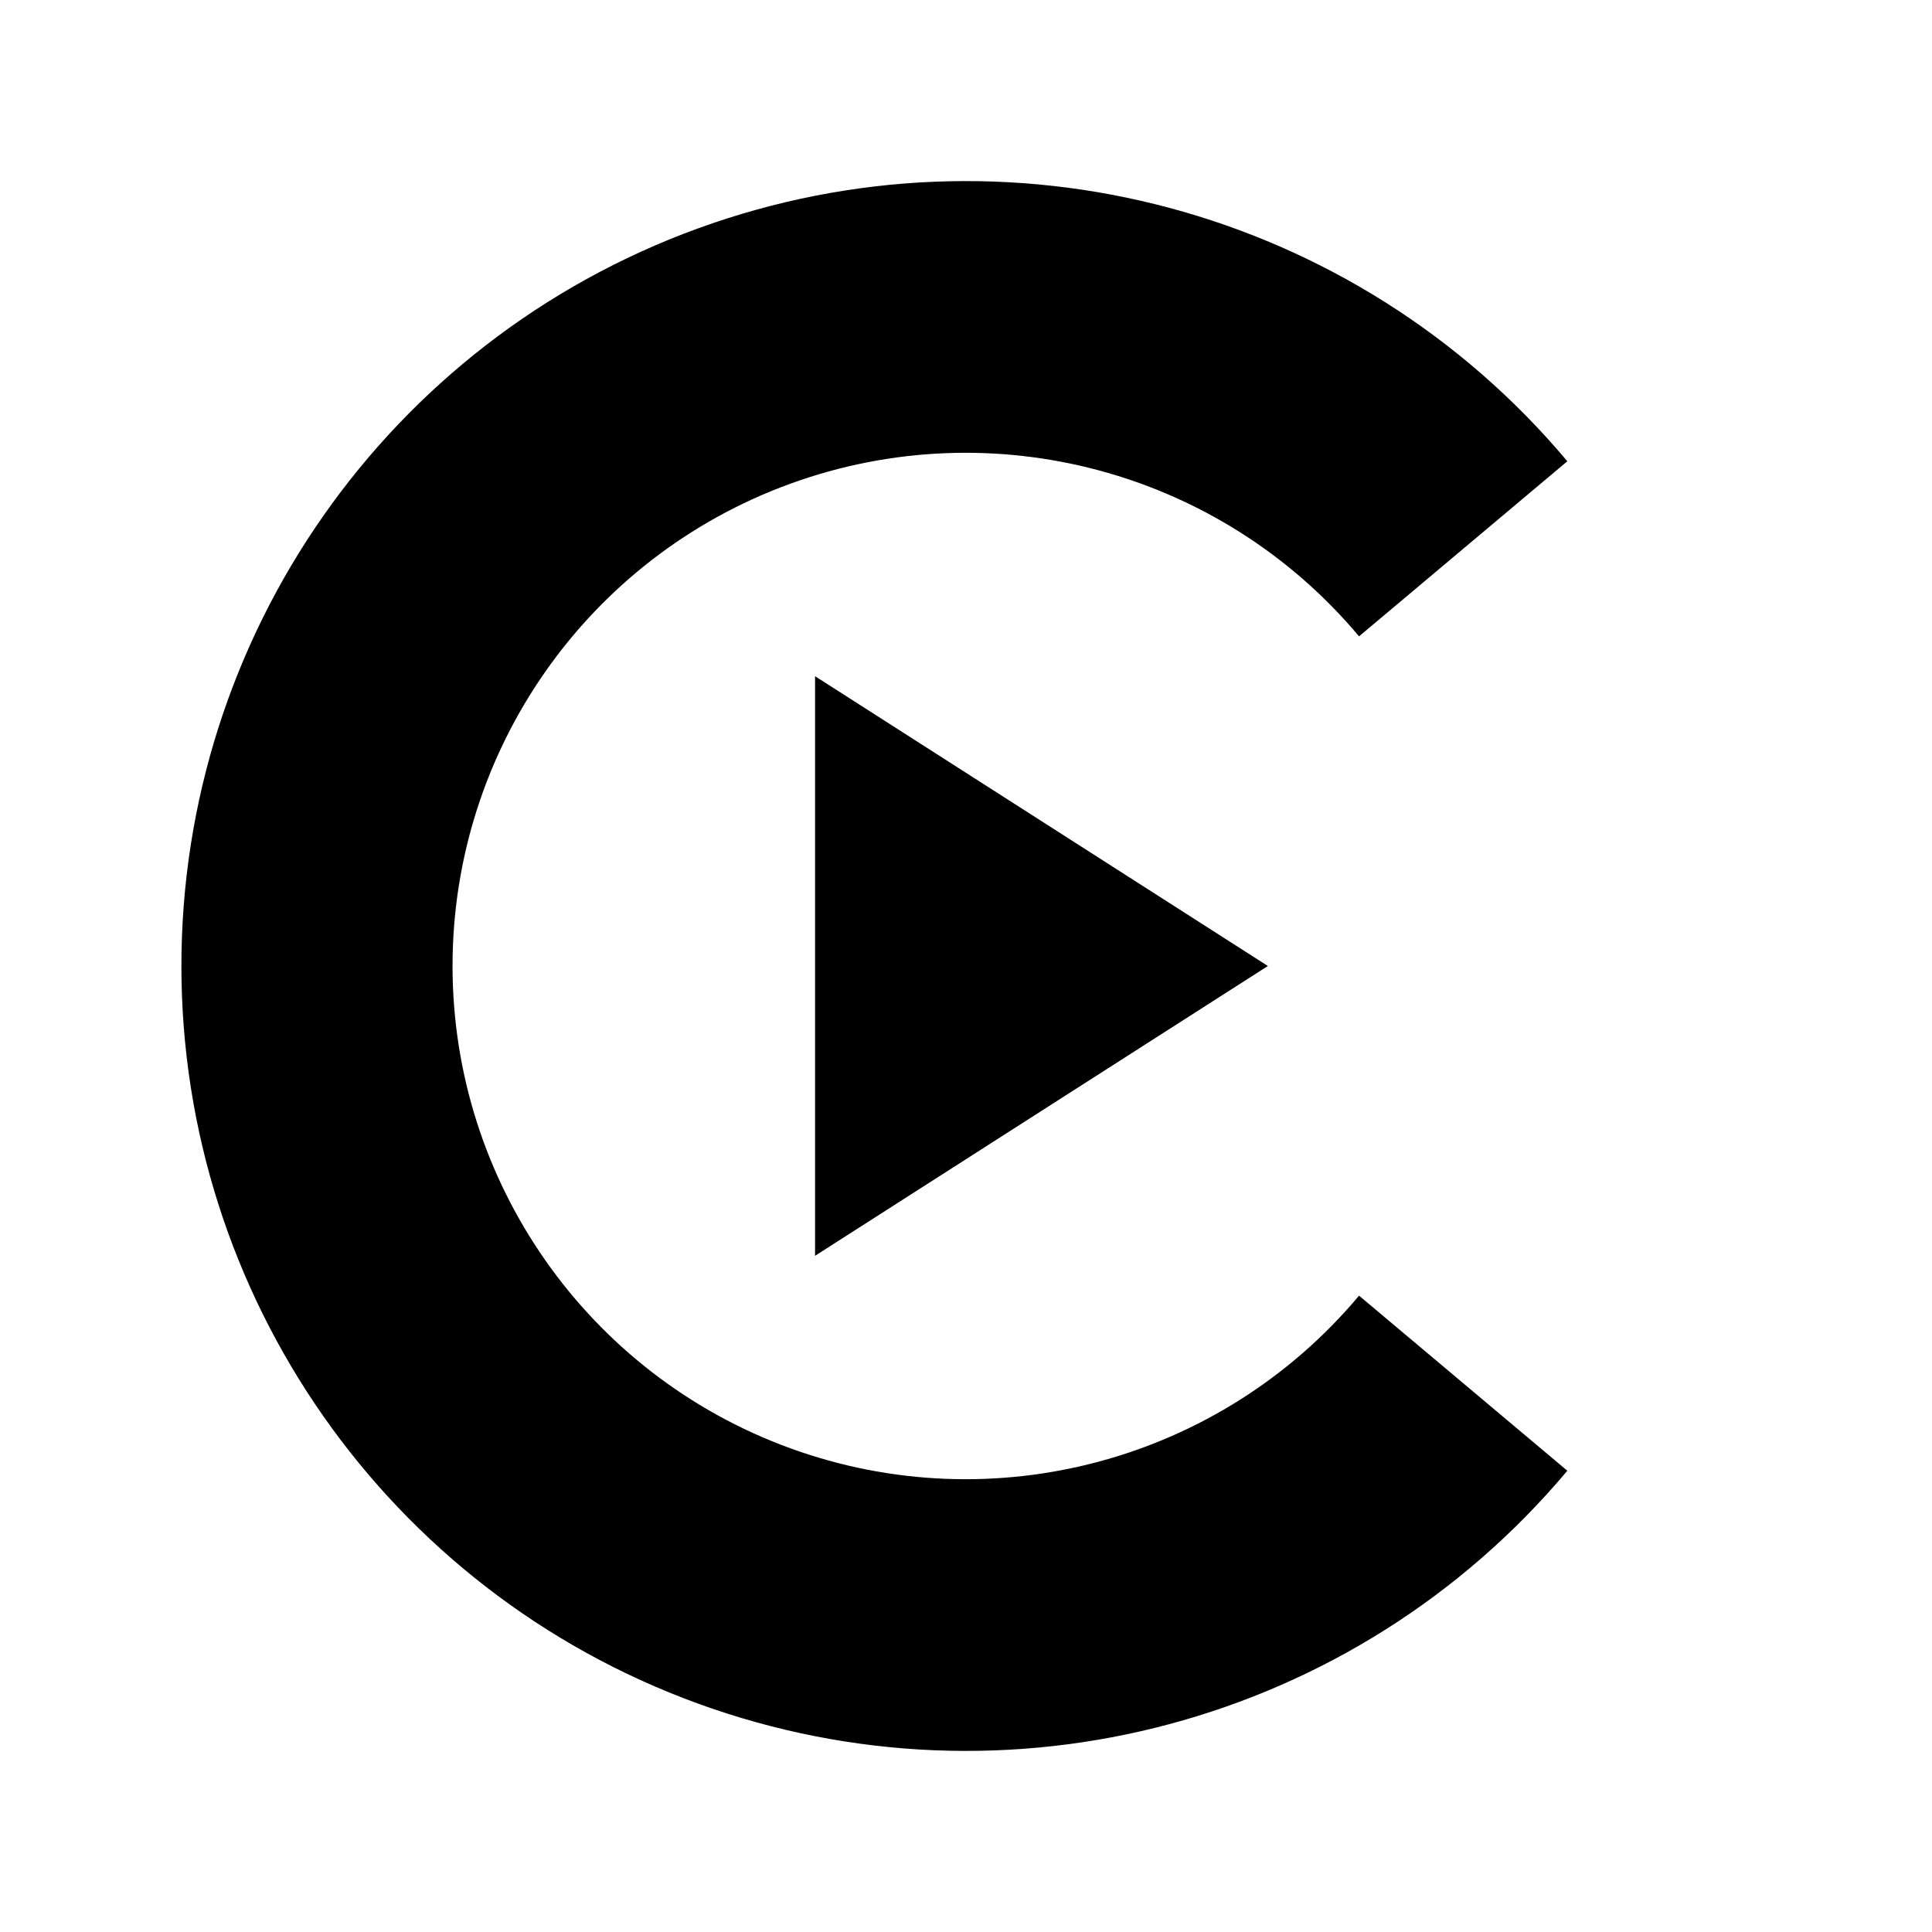
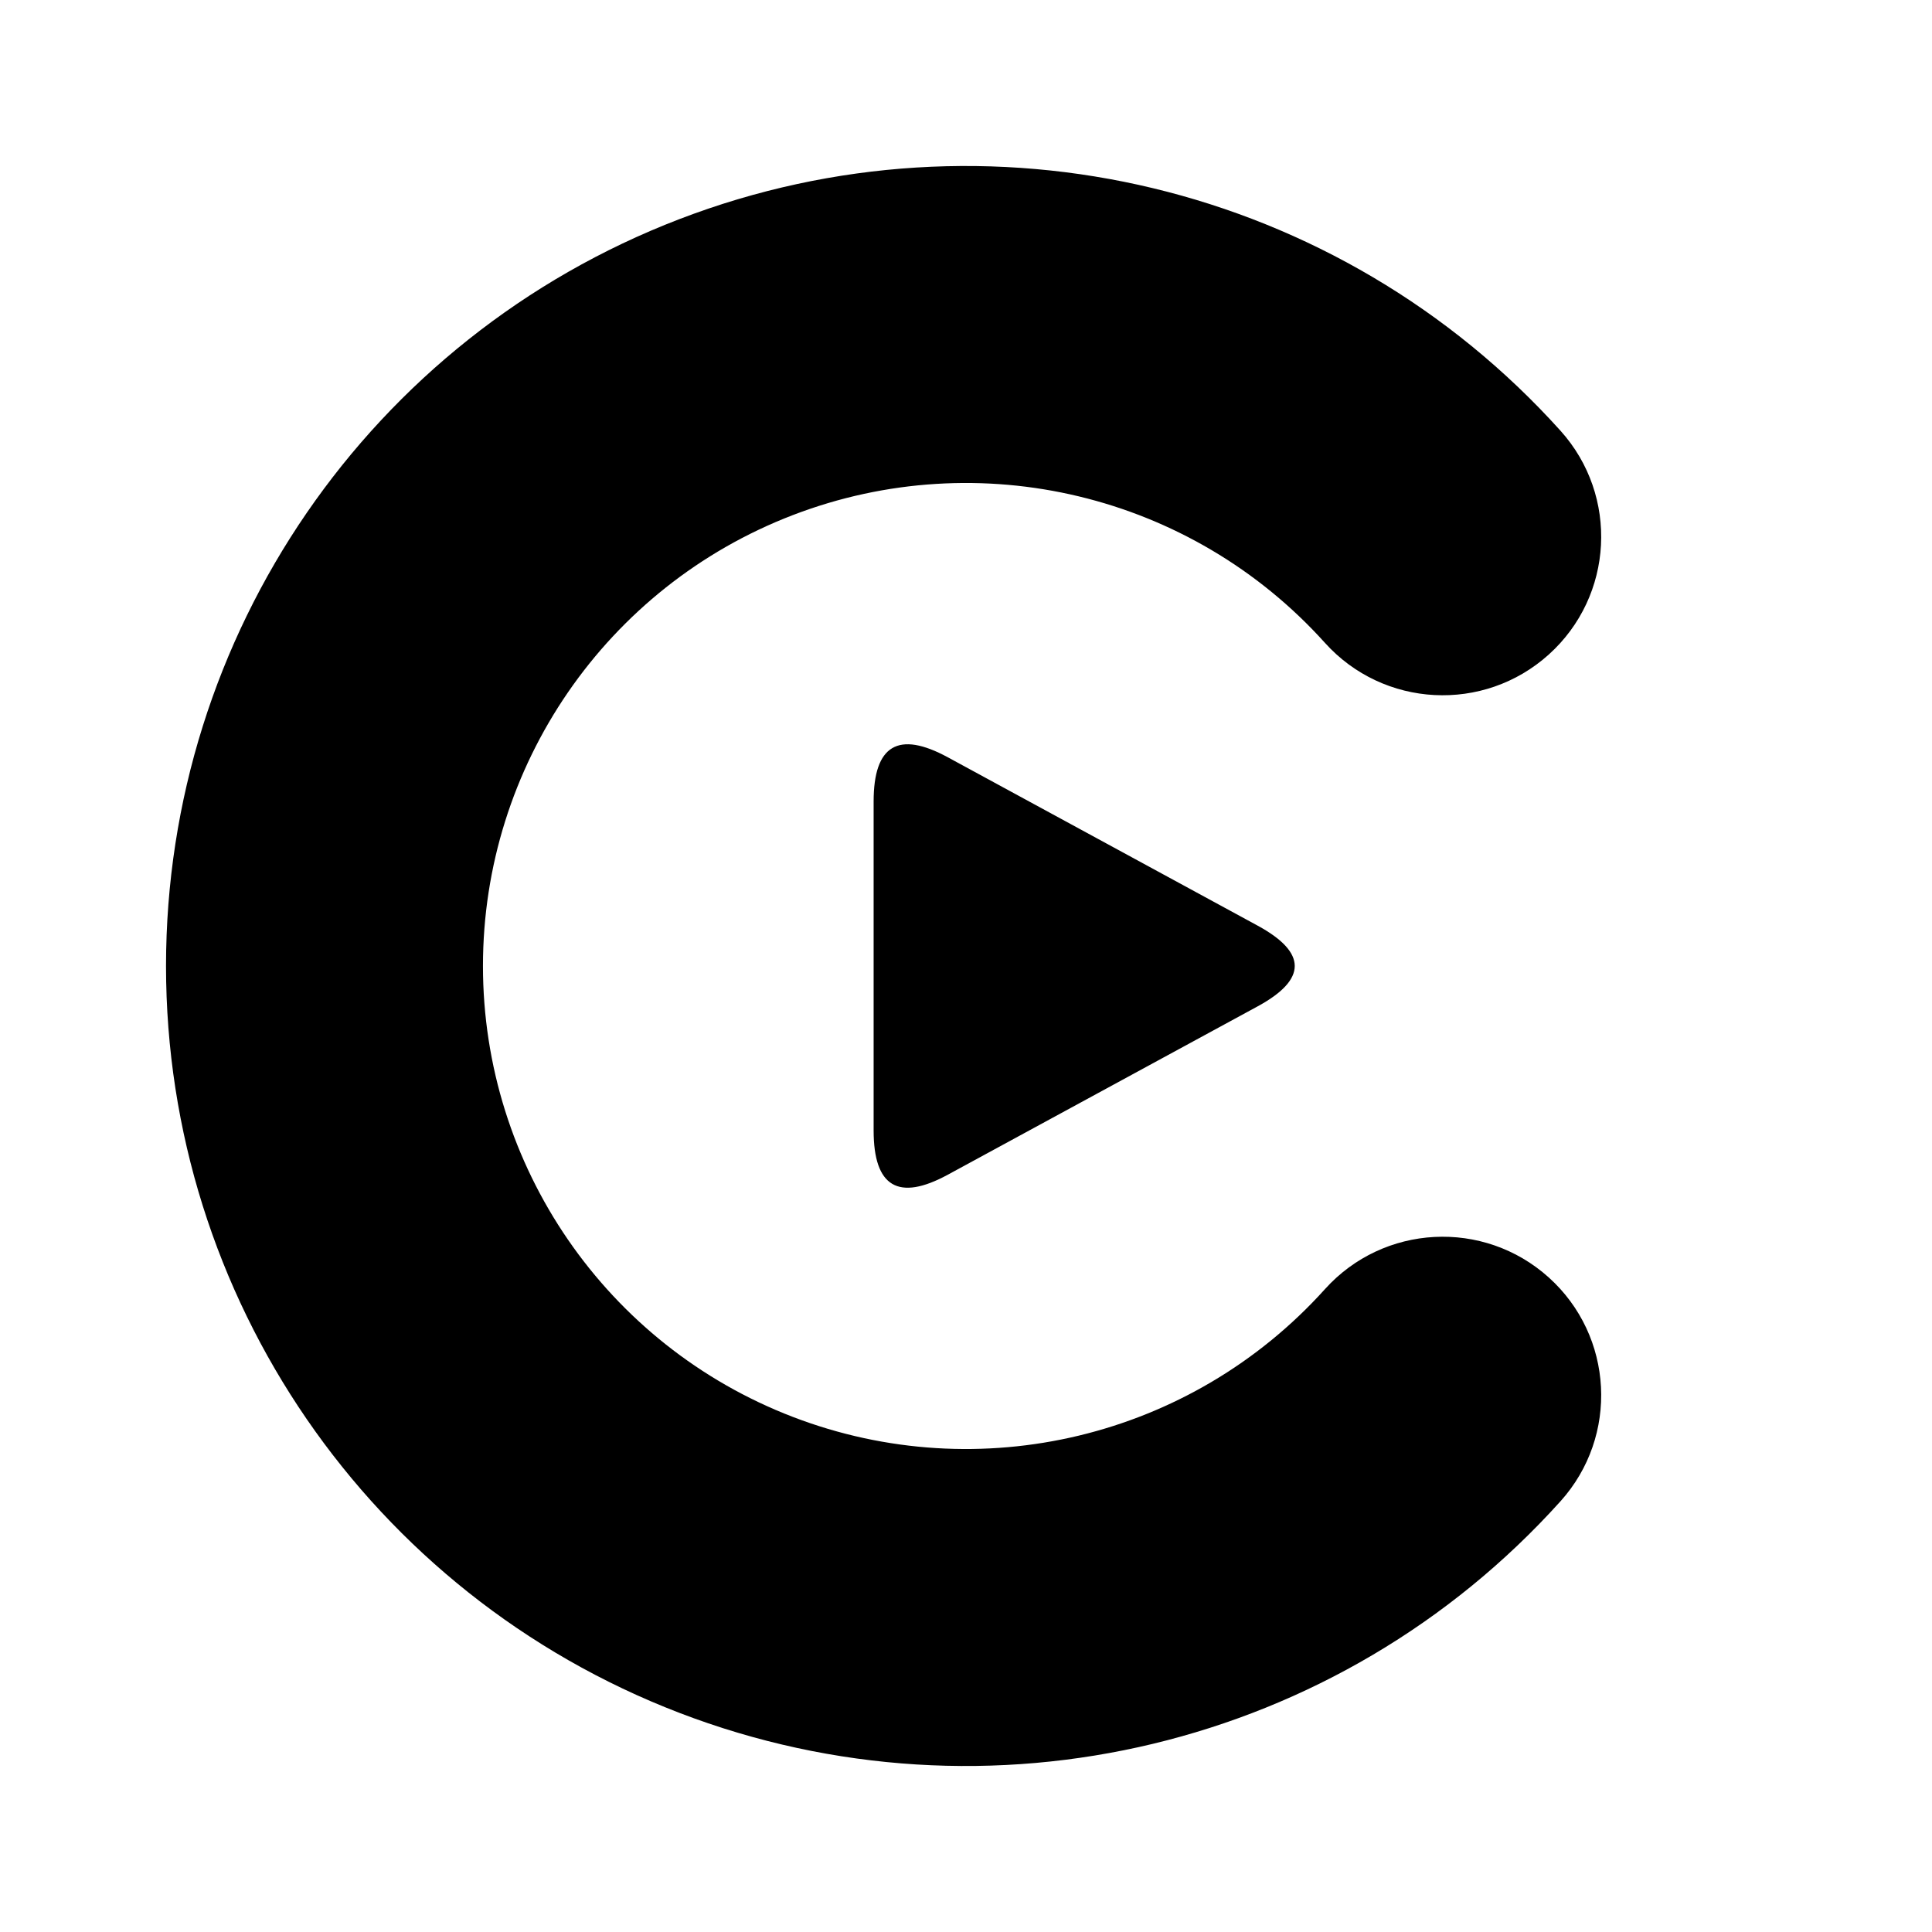
- <svg xmlns="http://www.w3.org/2000/svg" viewBox="0 0 32 32" width="32" height="32">
-   <path d="M25.96 7.64A13 13 0 1 0 25.96 24.36L22.51 21.46A8.5 8.5 0 1 1 22.51 10.54Z" fill="currentColor" />
-   <path d="M13.5 11.2L21 16L13.5 20.8Z" fill="currentColor" />
+ <svg xmlns="http://www.w3.org/2000/svg" viewBox="0 0 256 256" width="32" height="32">
+   <path d="M206.77,198.93 A106,106 0 1 1 206.77,57.07 A21.0,21.0 0 0 1 175.56,85.18 A64,64 0 1 0 175.56,170.82 A21.0,21.0 0 0 1 206.77,198.93 Z M115.76,106.20 Q115.76,95.00 125.60,100.35 L166.64,122.65 Q176.48,128.00 166.64,133.35 L125.60,155.65 Q115.76,161.00 115.76,149.80 Z" fill="currentColor" />
</svg>
